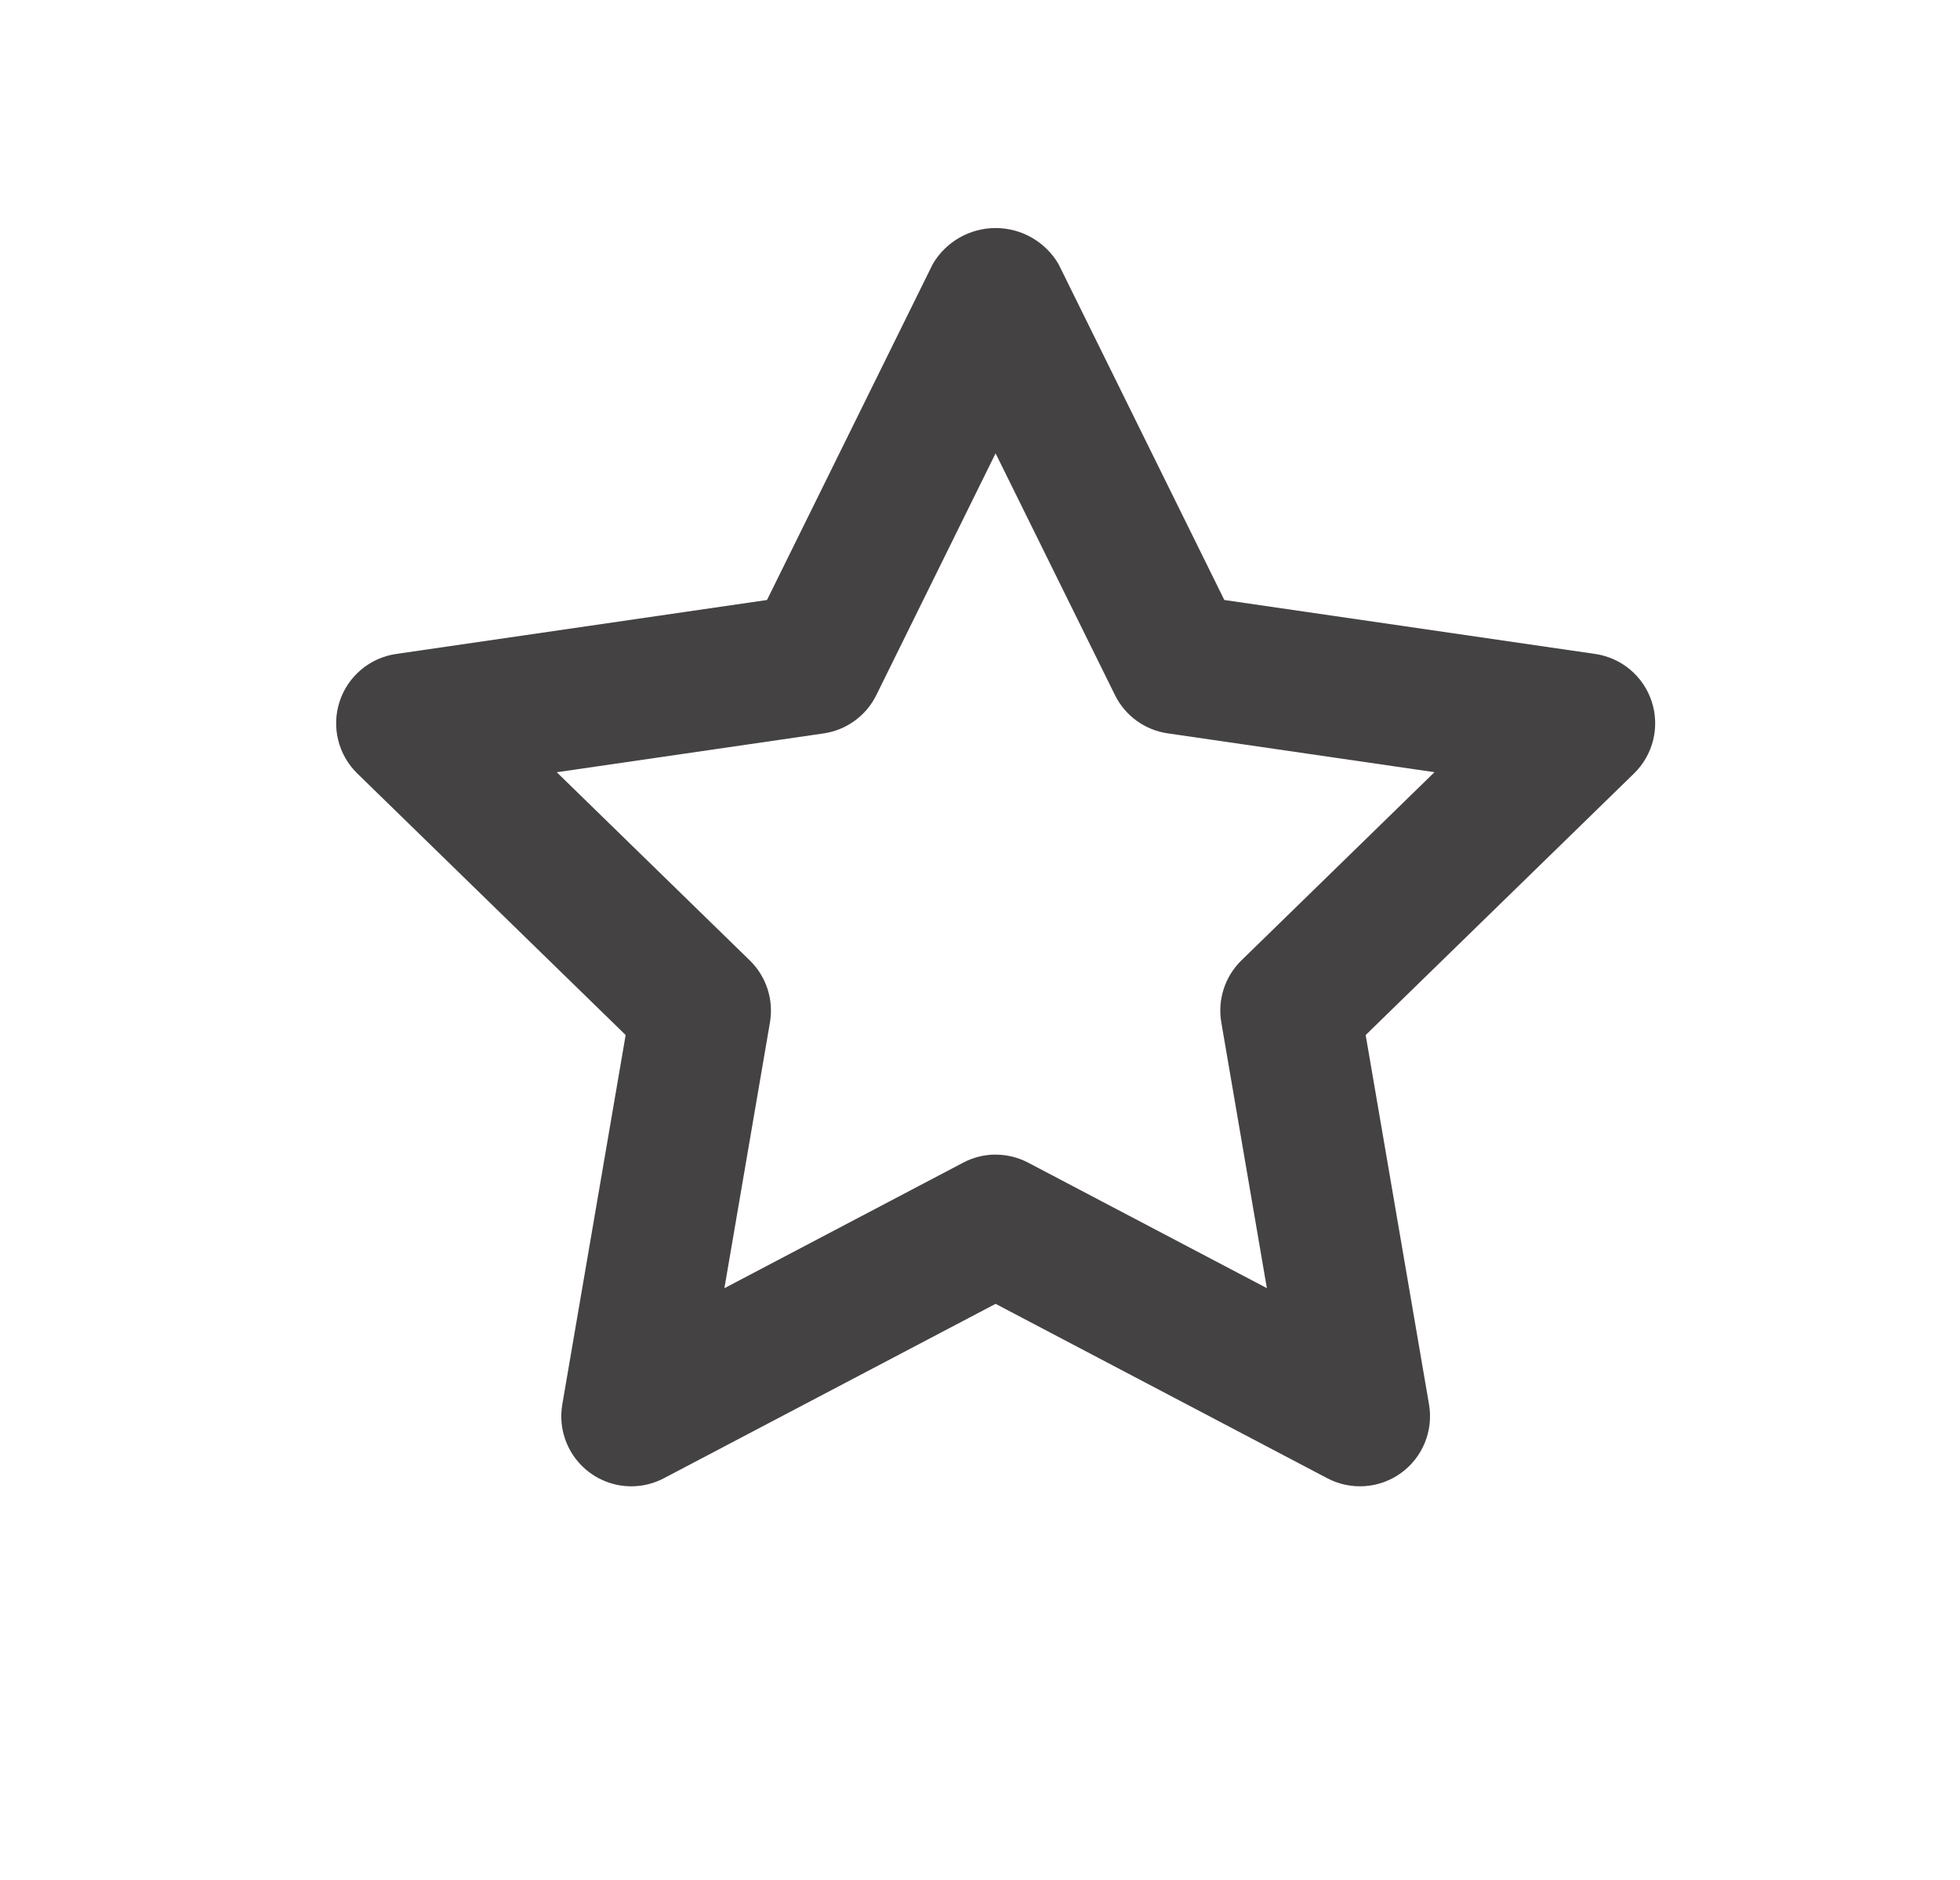
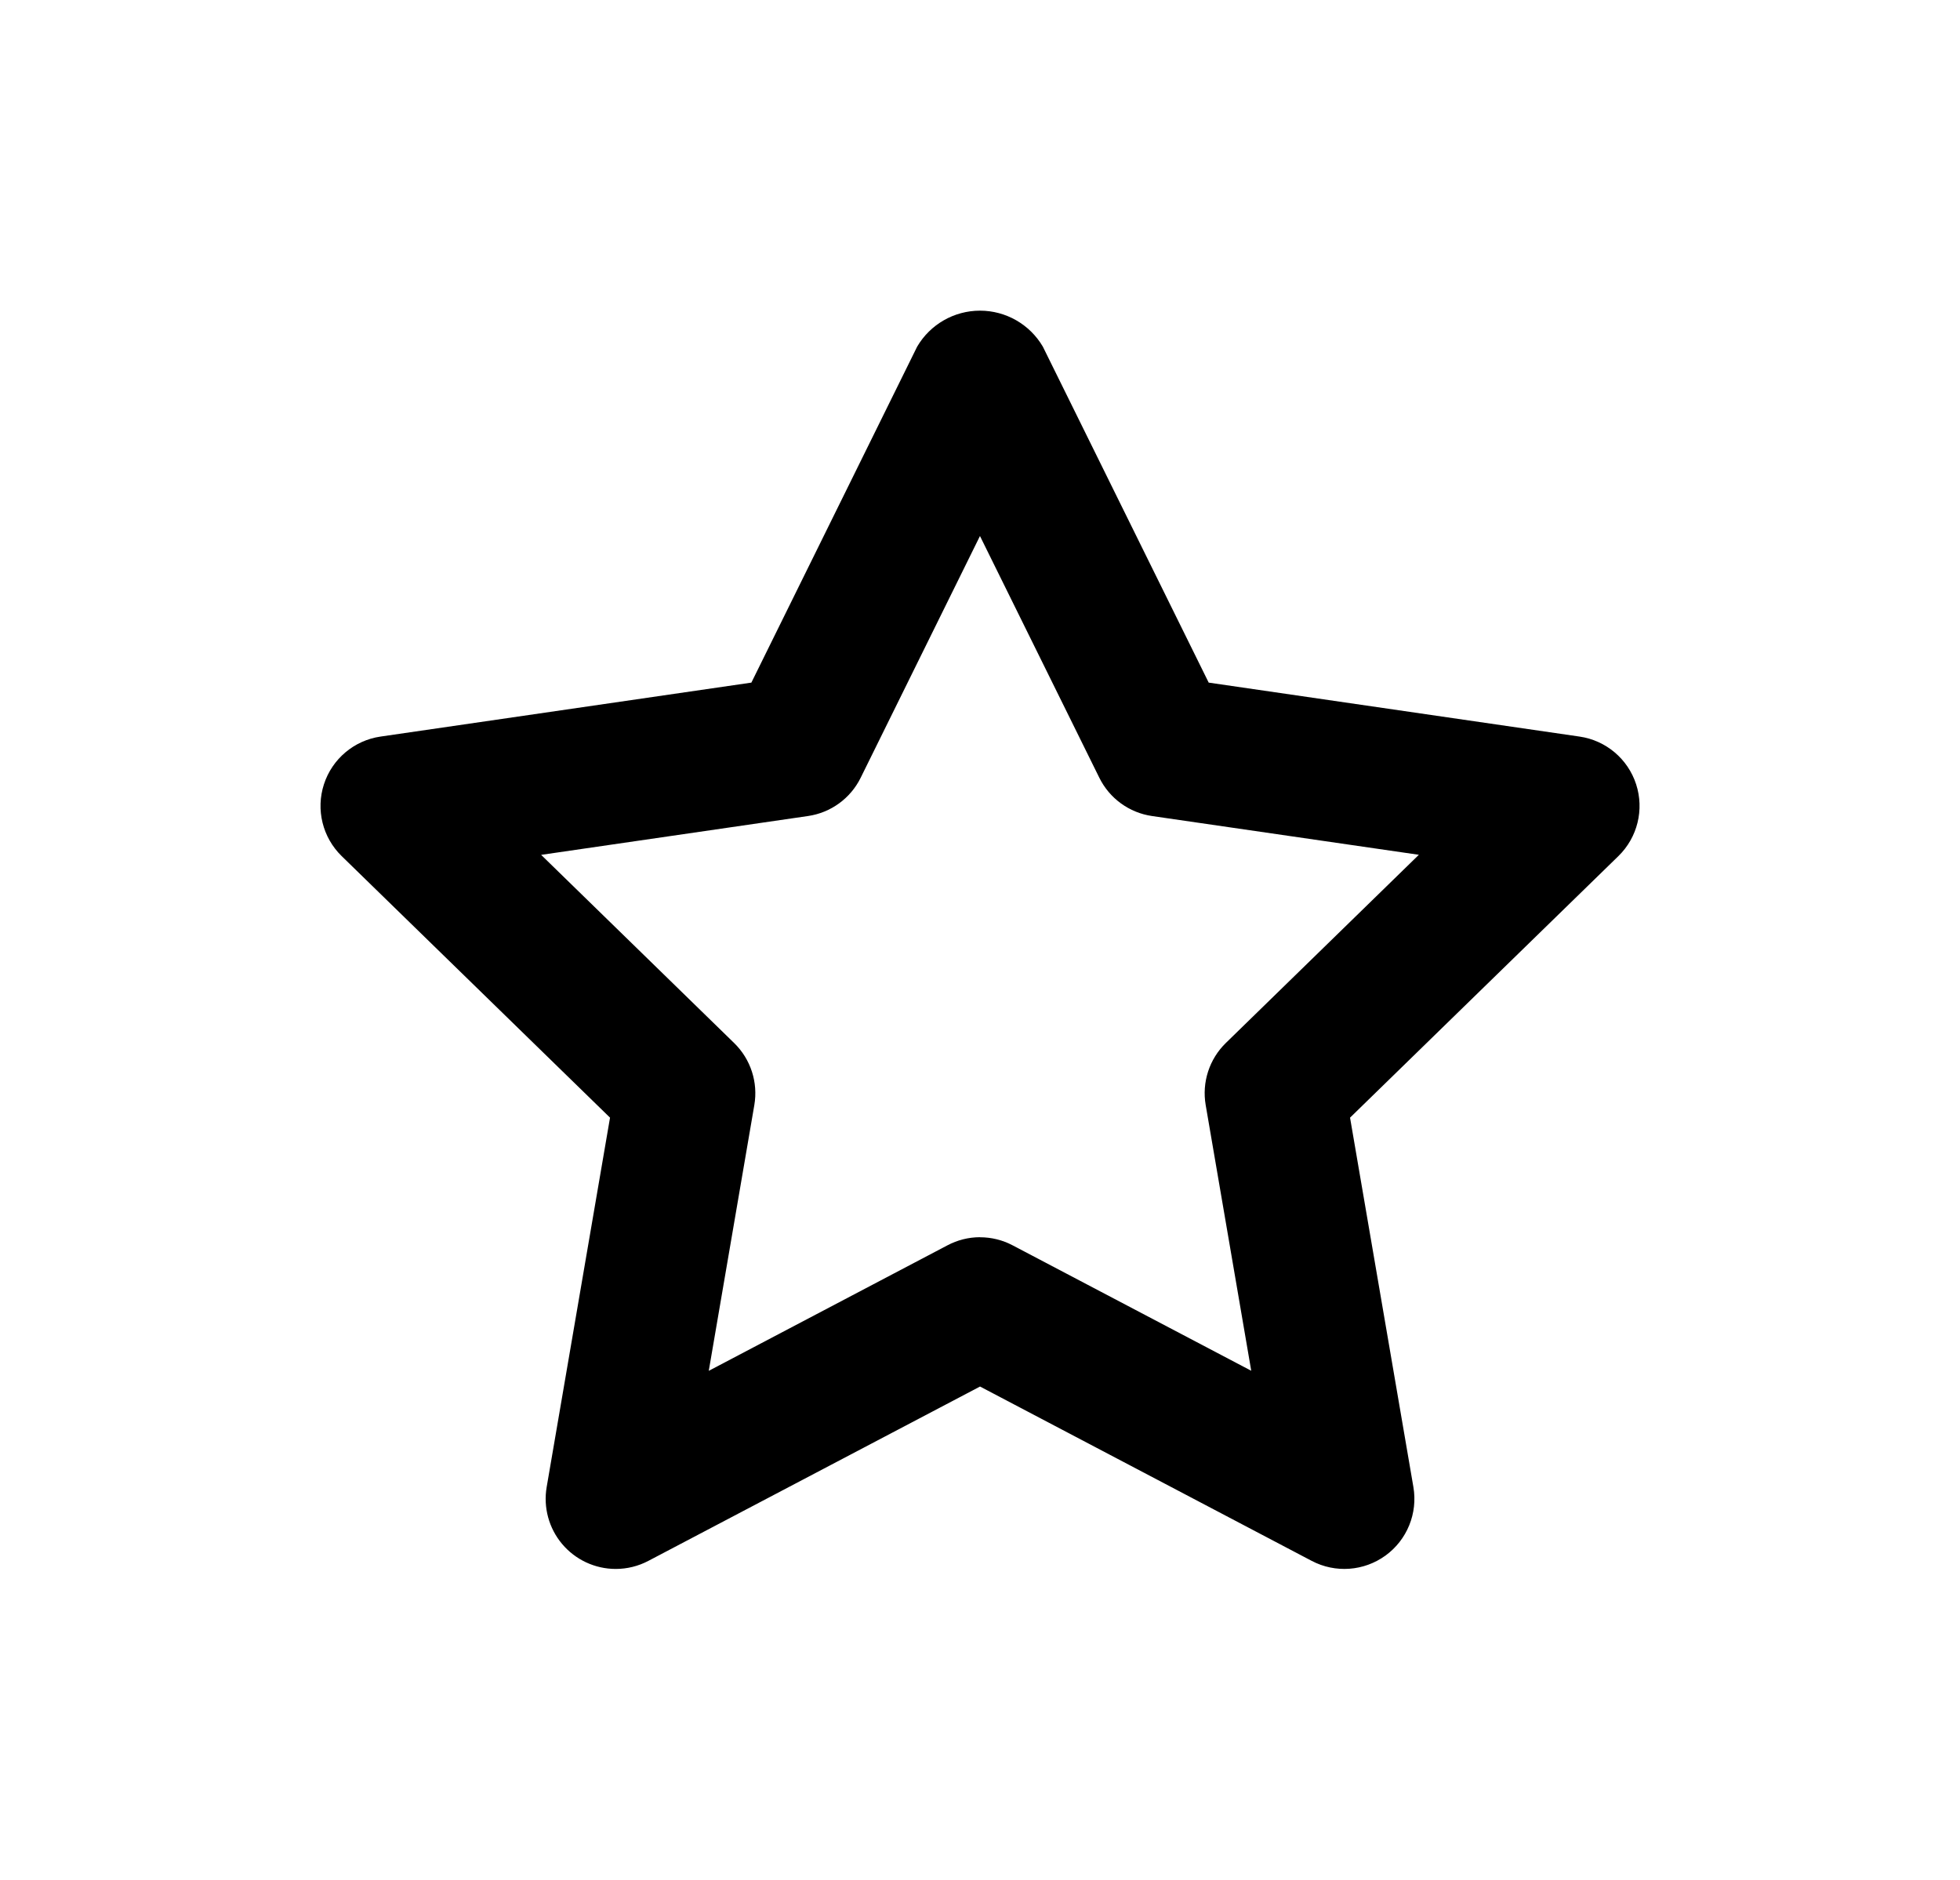
<svg xmlns="http://www.w3.org/2000/svg" id="Capa_1" data-name="Capa 1" viewBox="0 0 27.969 26.823">
-   <defs>
-     <style>.cls-1{fill:#444242;}</style>
-   </defs>
-   <path class="cls-1" d="M9.009,21.21a1,1,0,0,1-.985-1.169l.904-5.271L5.098,11.037a1.0 1,0,0,1,.555-1.705l5.292-.77,2.366-4.795a1.04,1.04,0,0,1,1.793,0l2.367,4.795,5.292.77a1.0 1,0,0,1,.555,1.705l-3.83,3.733L20.392,20.041a1.0 1,0,0,1-1.451,1.054L14.207,18.606,9.475,21.094A.999.999,0,0,1,9.009,21.21Zm5.198-4.733a.996.996,0,0,1,.466.115l3.405,1.79-.65-3.792a1.0 1,0,0,1,.287-.885l2.755-2.686-3.807-.554a.998.998,0,0,1-.753-.547L14.207,6.469,12.505,9.919a.998.998,0,0,1-.753.547l-3.807.554,2.755,2.686a1.0 1,0,0,1,.287.885l-.65,3.792,3.404-1.79A.996.996,0,0,1,14.207,16.476Z" />
+   <defs> </defs>
+   <path class="cls-1" d="M8.786,22.389a1,1,0,0,1-.985-1.169l.904-5.271L4.875,12.216a1.0 1,0,0,1,.555-1.705l5.292-.77,2.366-4.795a1.04,1.04,0,0,1,1.793,0l2.367,4.795,5.292.77a1.0 1,0,0,1,.555,1.705l-3.83,3.733.904,5.271a1.0 1,0,0,1-1.451,1.054l-4.733-2.488L9.252,22.274A.999.999,0,0,1,8.786,22.389Zm5.198-4.733a.996.996,0,0,1,.466.115l3.405,1.79-.65-3.792a1.0 1,0,0,1,.287-.885l2.755-2.686L16.44,11.645a.998.998,0,0,1-.753-.547L13.984,7.649l-1.702,3.449a.998.998,0,0,1-.753.547l-3.807.554,2.755,2.686a1.0 1,0,0,1,.287.885l-.65,3.792,3.404-1.79A.996.996,0,0,1,13.984,17.655Z" />
</svg>
